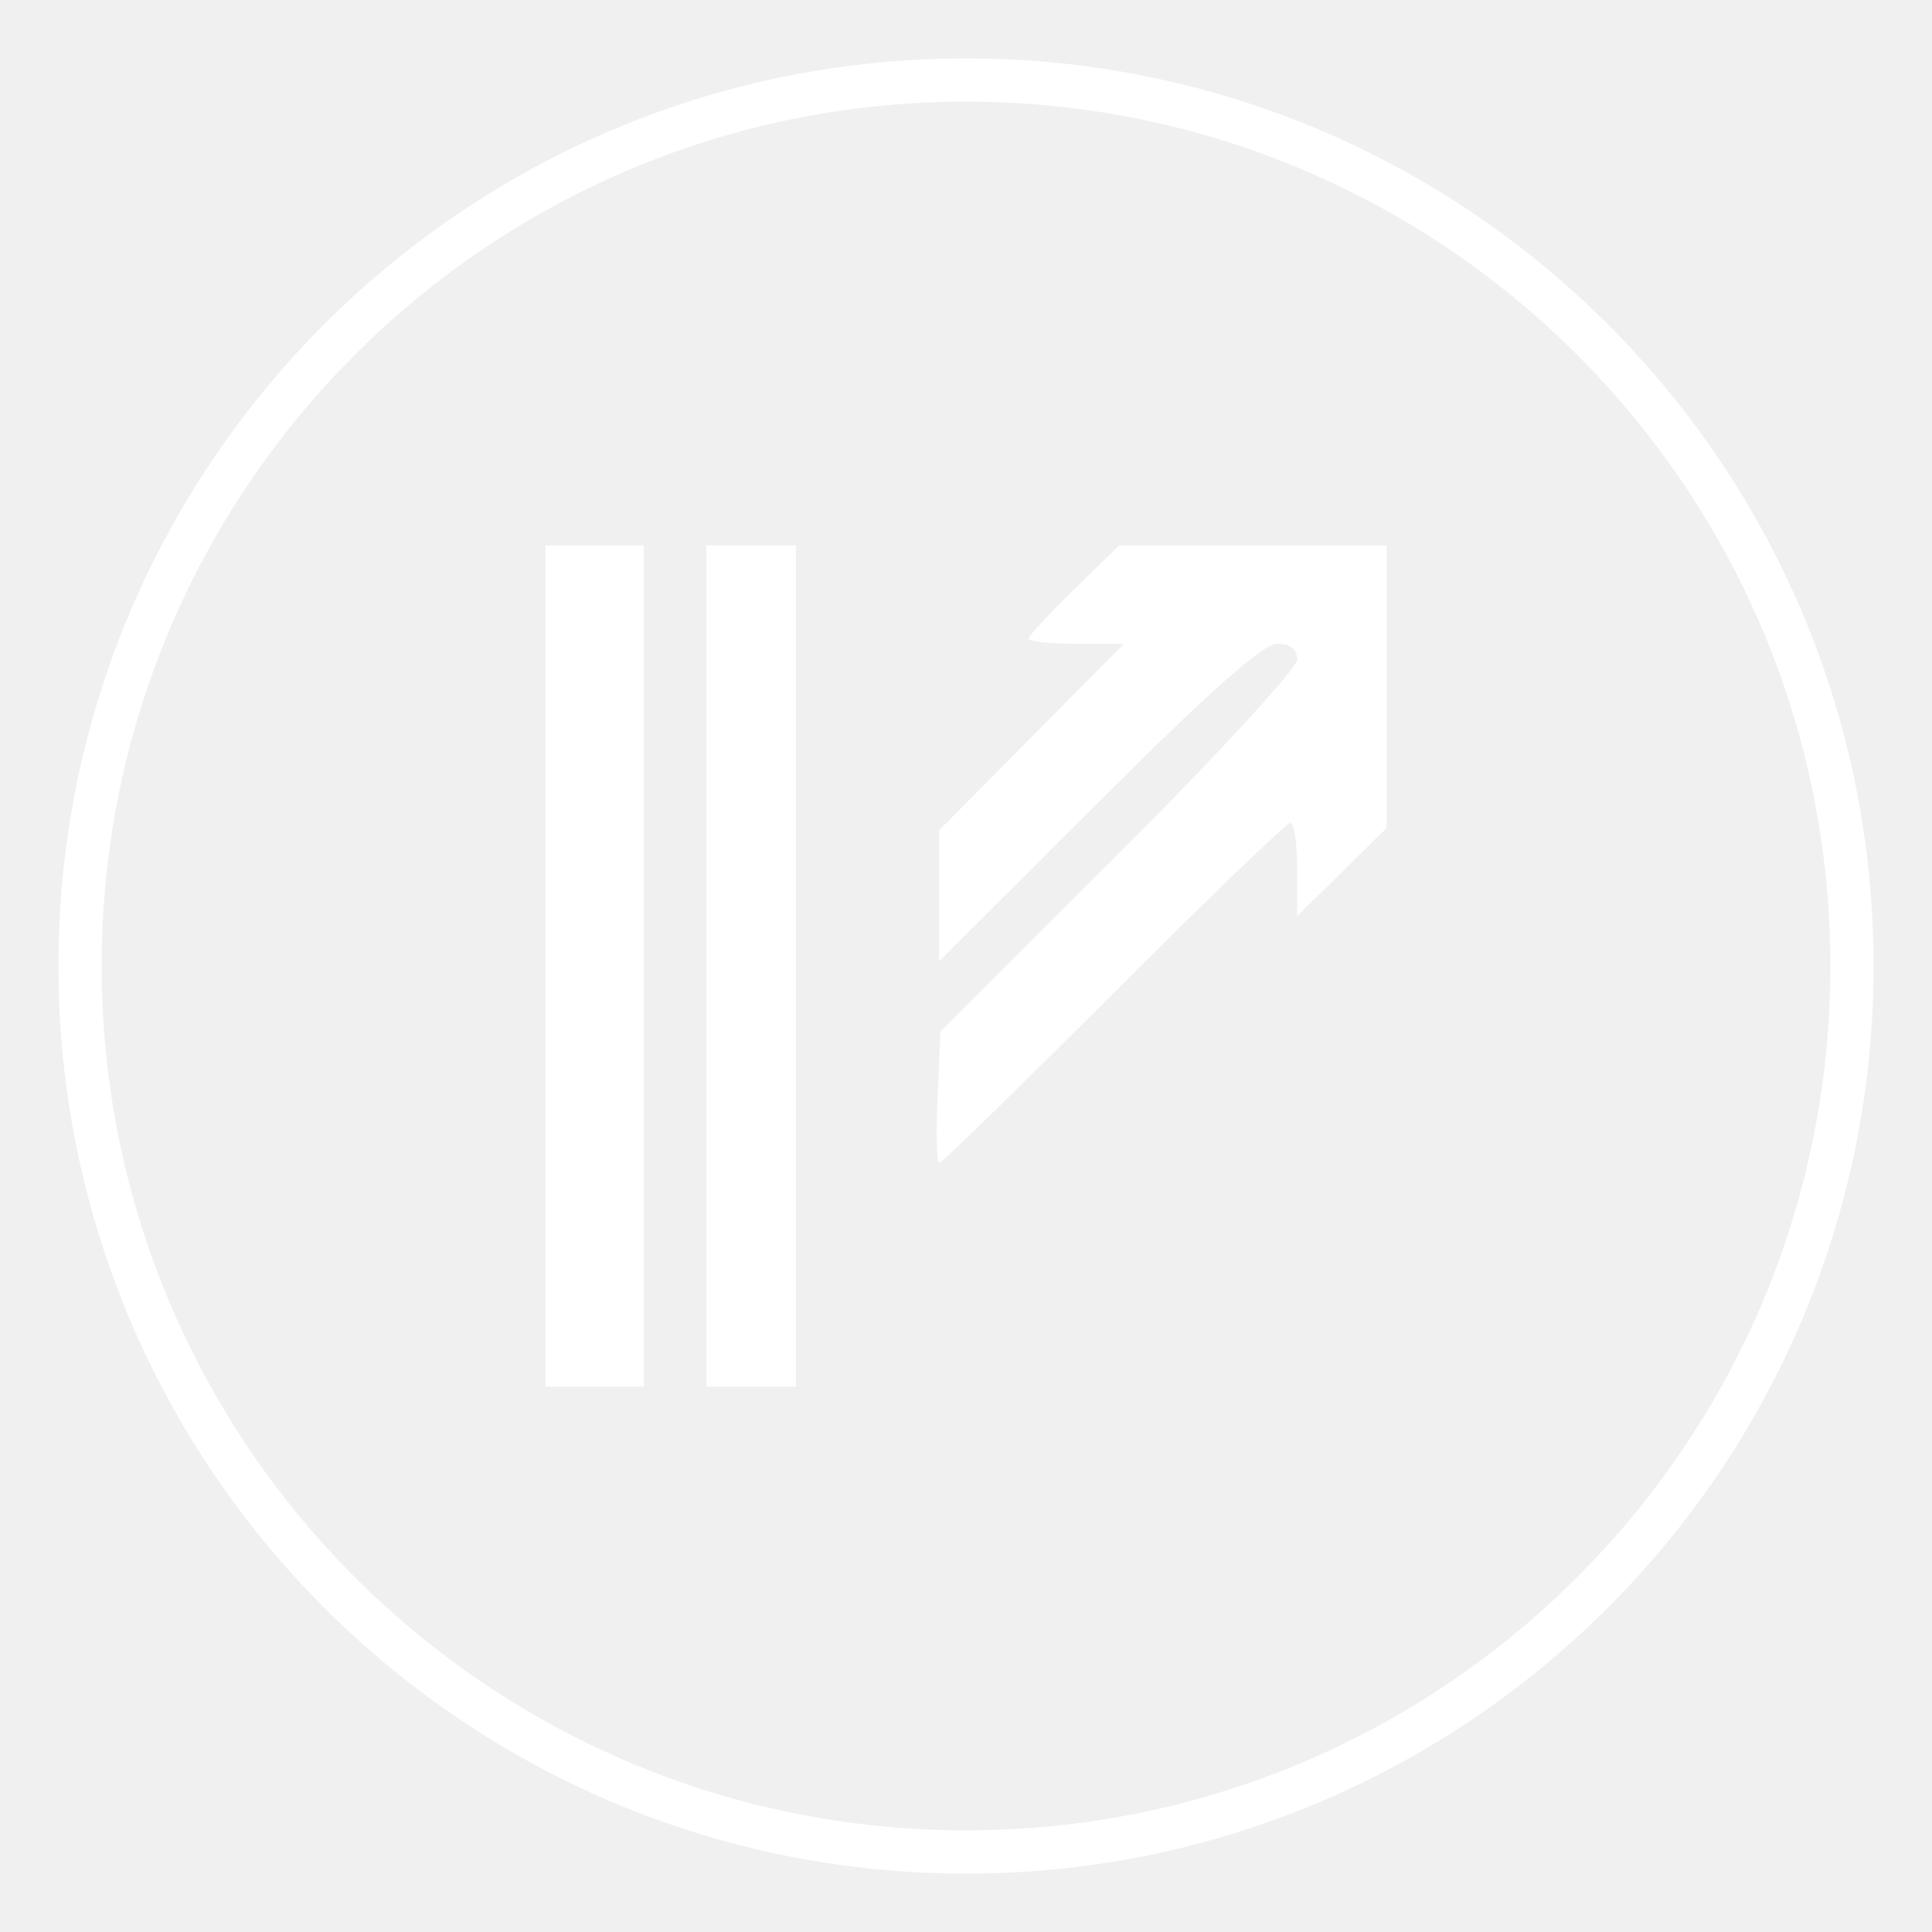
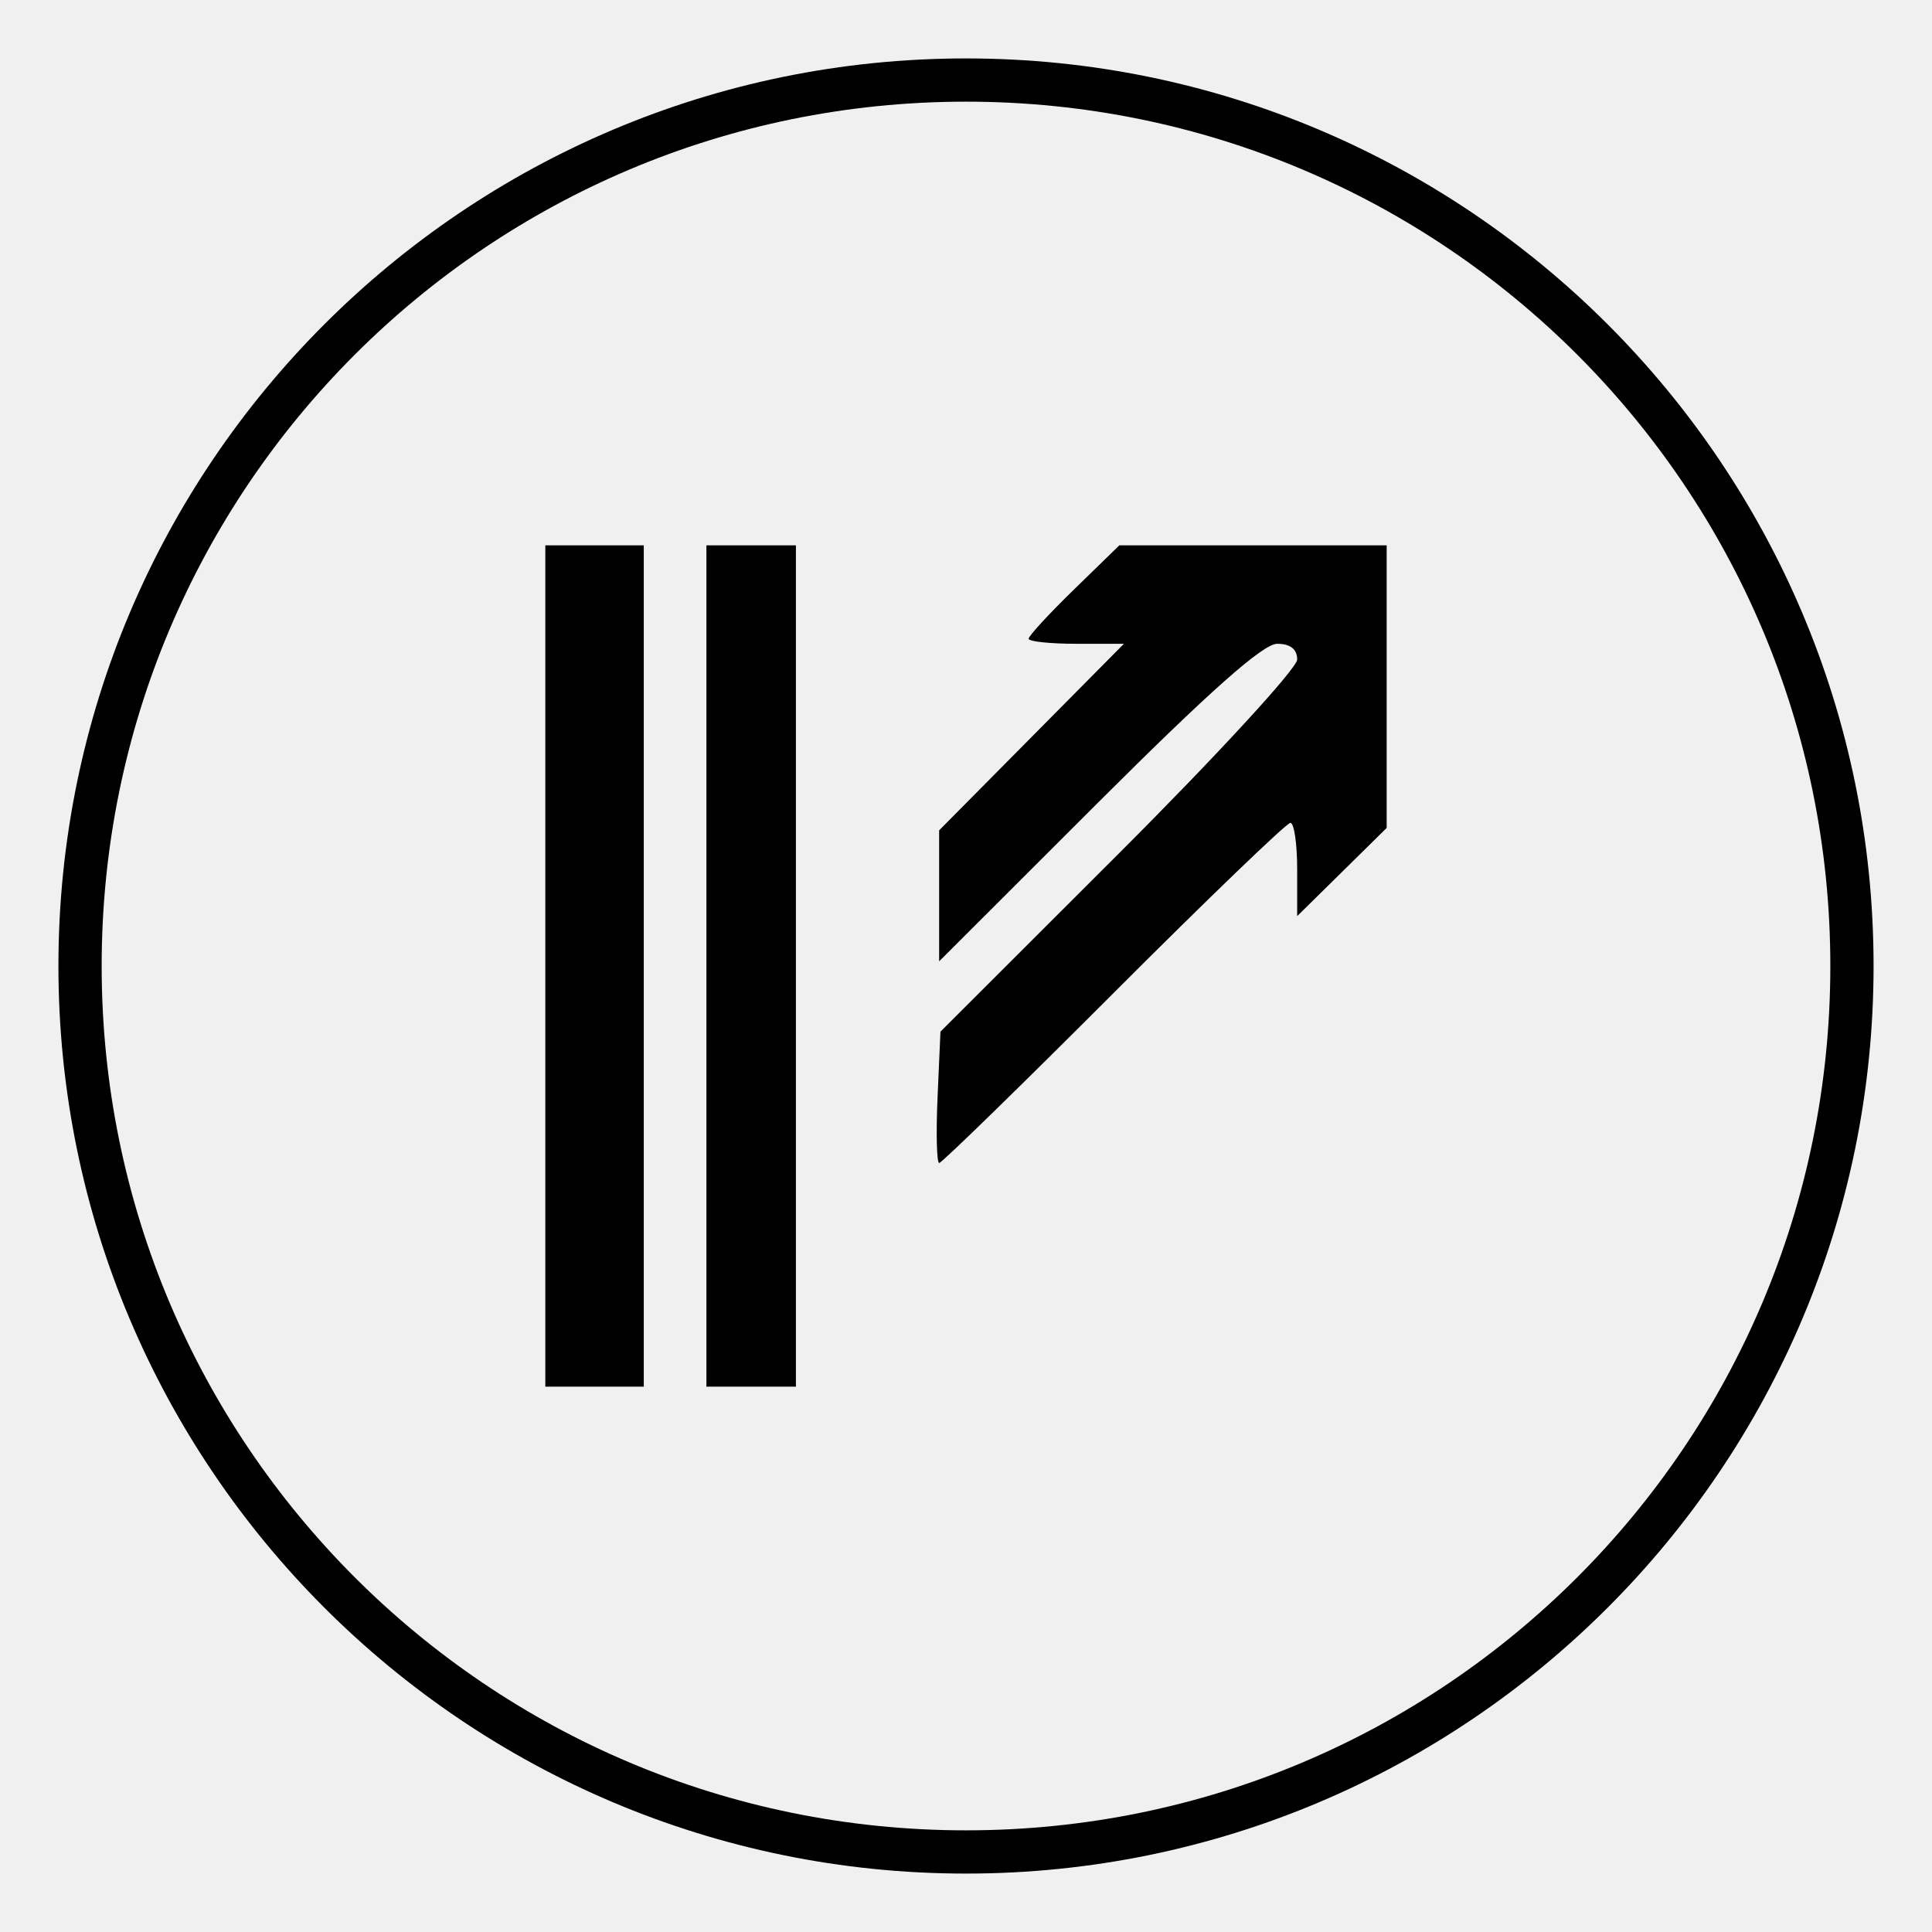
<svg xmlns="http://www.w3.org/2000/svg" width="50mm" height="50mm" viewBox="0 0 50 50" version="1.1" id="svg5" xml:space="preserve">
  <defs id="defs2" />
  <g id="layer1">
-     <circle style="fill:none;stroke:#ffffff;stroke-width:1.119;stroke-opacity:1" id="path362" cx="25" cy="25" r="22.929" />
-     <path style="fill:#ffffff;fill-opacity:1;stroke-width:1.313" d="M 14.113,25 V 14.113 h 1.274 1.274 v 10.887 10.887 h -1.274 -1.274 z m 4.169,0 V 14.113 h 1.158 1.158 v 10.887 10.887 h -1.158 -1.158 z m 5.982,3.398 0.075,-1.699 4.616,-4.611 c 2.539,-2.536 4.616,-4.795 4.616,-5.019 0,-0.268 -0.178,-0.408 -0.519,-0.408 -0.363,0 -1.752,1.232 -4.633,4.109 l -4.114,4.109 v -1.695 -1.695 l 2.391,-2.414 2.391,-2.414 h -1.233 c -0.678,0 -1.233,-0.059 -1.233,-0.131 0,-0.072 0.528,-0.645 1.174,-1.274 l 1.174,-1.143 h 3.459 3.459 v 3.657 3.657 l -1.158,1.141 -1.158,1.141 v -1.207 c 0,-0.664 -0.079,-1.207 -0.176,-1.207 -0.097,0 -2.154,1.98 -4.573,4.401 -2.418,2.421 -4.45,4.401 -4.515,4.402 -0.065,2.97e-4 -0.084,-0.764 -0.043,-1.698 z" id="path1" />
+     <path style="baseline-shift:baseline;display:inline;overflow:visible;vector-effect:none;fill:currentColor;enable-background:accumulate;stop-color:#000000;stop-opacity:1;opacity:1" d="M 25,1.512 C 12.034,1.512 1.512,12.034 1.512,25 1.512,37.966 12.034,48.488 25,48.488 37.966,48.488 48.488,37.966 48.488,25 48.488,12.034 37.966,1.512 25,1.512 Z m 0,1.119 C 37.361,2.631 47.369,12.639 47.369,25 47.369,37.361 37.361,47.369 25,47.369 12.639,47.369 2.631,37.361 2.631,25 2.631,12.639 12.639,2.631 25,2.631 Z" id="path362" />
+     <path style="fill:currentColor;fill-opacity:1;stroke-width:1.313" d="M 14.113,25 V 14.113 h 1.274 1.274 v 10.887 10.887 h -1.274 -1.274 z m 4.169,0 V 14.113 h 1.158 1.158 v 10.887 10.887 h -1.158 -1.158 z m 5.982,3.398 0.075,-1.699 4.616,-4.611 c 2.539,-2.536 4.616,-4.795 4.616,-5.019 0,-0.268 -0.178,-0.408 -0.519,-0.408 -0.363,0 -1.752,1.232 -4.633,4.109 l -4.114,4.109 v -1.695 -1.695 l 2.391,-2.414 2.391,-2.414 h -1.233 c -0.678,0 -1.233,-0.059 -1.233,-0.131 0,-0.072 0.528,-0.645 1.174,-1.274 l 1.174,-1.143 h 3.459 3.459 v 3.657 3.657 l -1.158,1.141 -1.158,1.141 v -1.207 c 0,-0.664 -0.079,-1.207 -0.176,-1.207 -0.097,0 -2.154,1.98 -4.573,4.401 -2.418,2.421 -4.45,4.401 -4.515,4.402 -0.065,2.97e-4 -0.084,-0.764 -0.043,-1.698 z" id="path1" />
  </g>
</svg>
